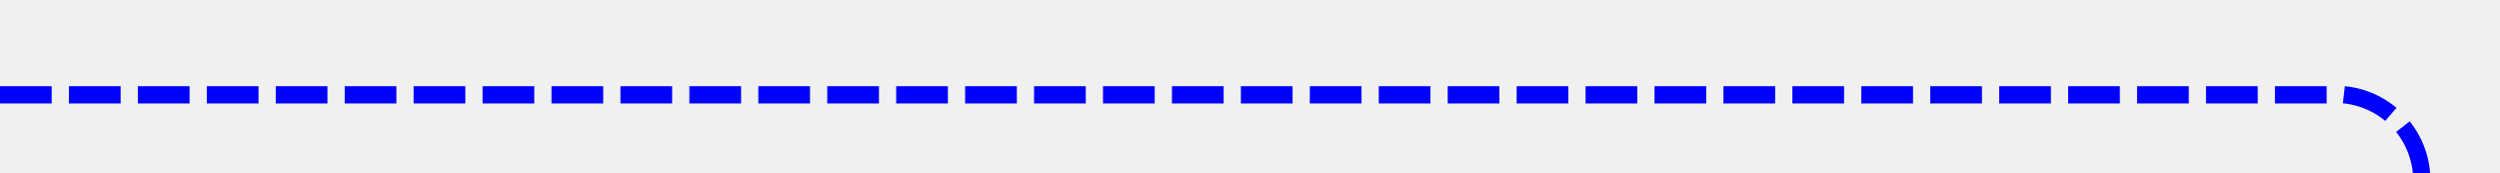
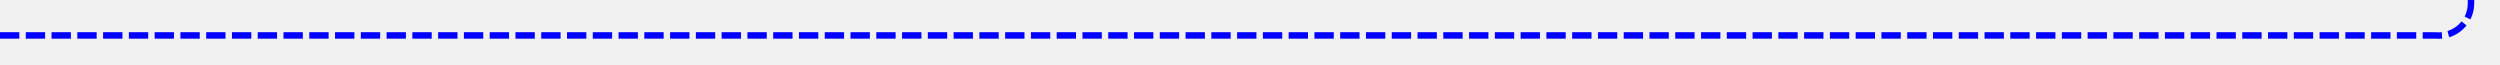
- <svg xmlns="http://www.w3.org/2000/svg" version="1.1" width="145px" height="10px" preserveAspectRatio="xMinYMid meet" viewBox="370 562  145 8">
-   <defs>
-     <mask fill="white" id="clip793">
-       <path d="M 450 820  L 570 820  L 570 884  L 450 884  Z M 370 563  L 640 563  L 640 1166  L 370 1166  Z " fill-rule="evenodd" />
-     </mask>
-   </defs>
-   <path d="M 370 566.5  L 505 566.5  A 5 5 0 0 1 510.5 571 L 510.5 696  A 3 3 0 0 1 513.5 699 A 3 3 0 0 1 510.5 702 L 510.5 1152  A 5 5 0 0 0 515.5 1157.5 L 630 1157.5  " stroke-width="1" stroke-dasharray="3,1" stroke="#0000ff" fill="none" mask="url(#clip793)" />
-   <path d="M 624.946 1152.854  L 629.593 1157.5  L 624.946 1162.146  L 625.654 1162.854  L 630.654 1157.854  L 631.007 1157.5  L 630.654 1157.146  L 625.654 1152.146  L 624.946 1152.854  Z " fill-rule="nonzero" fill="#0000ff" stroke="none" mask="url(#clip793)" />
+ <svg xmlns="http://www.w3.org/2000/svg" version="1.1" width="388px" height="10px" preserveAspectRatio="xMinYMid meet" viewBox="975 1266  388 8">
+   <path d="M 975 1270.5  L 1353 1270.5  A 5 5 0 0 0 1358.5 1265.5 L 1358.5 768  " stroke-width="1" stroke-dasharray="3,1" stroke="#0000ff" fill="none" />
+   <path d="M 1353.854 773.054  L 1358.5 768.407  L 1363.146 773.054  L 1363.854 772.346  L 1358.854 767.346  L 1358.5 766.993  L 1358.146 767.346  L 1353.146 772.346  L 1353.854 773.054  Z " fill-rule="nonzero" fill="#0000ff" stroke="none" />
</svg>
